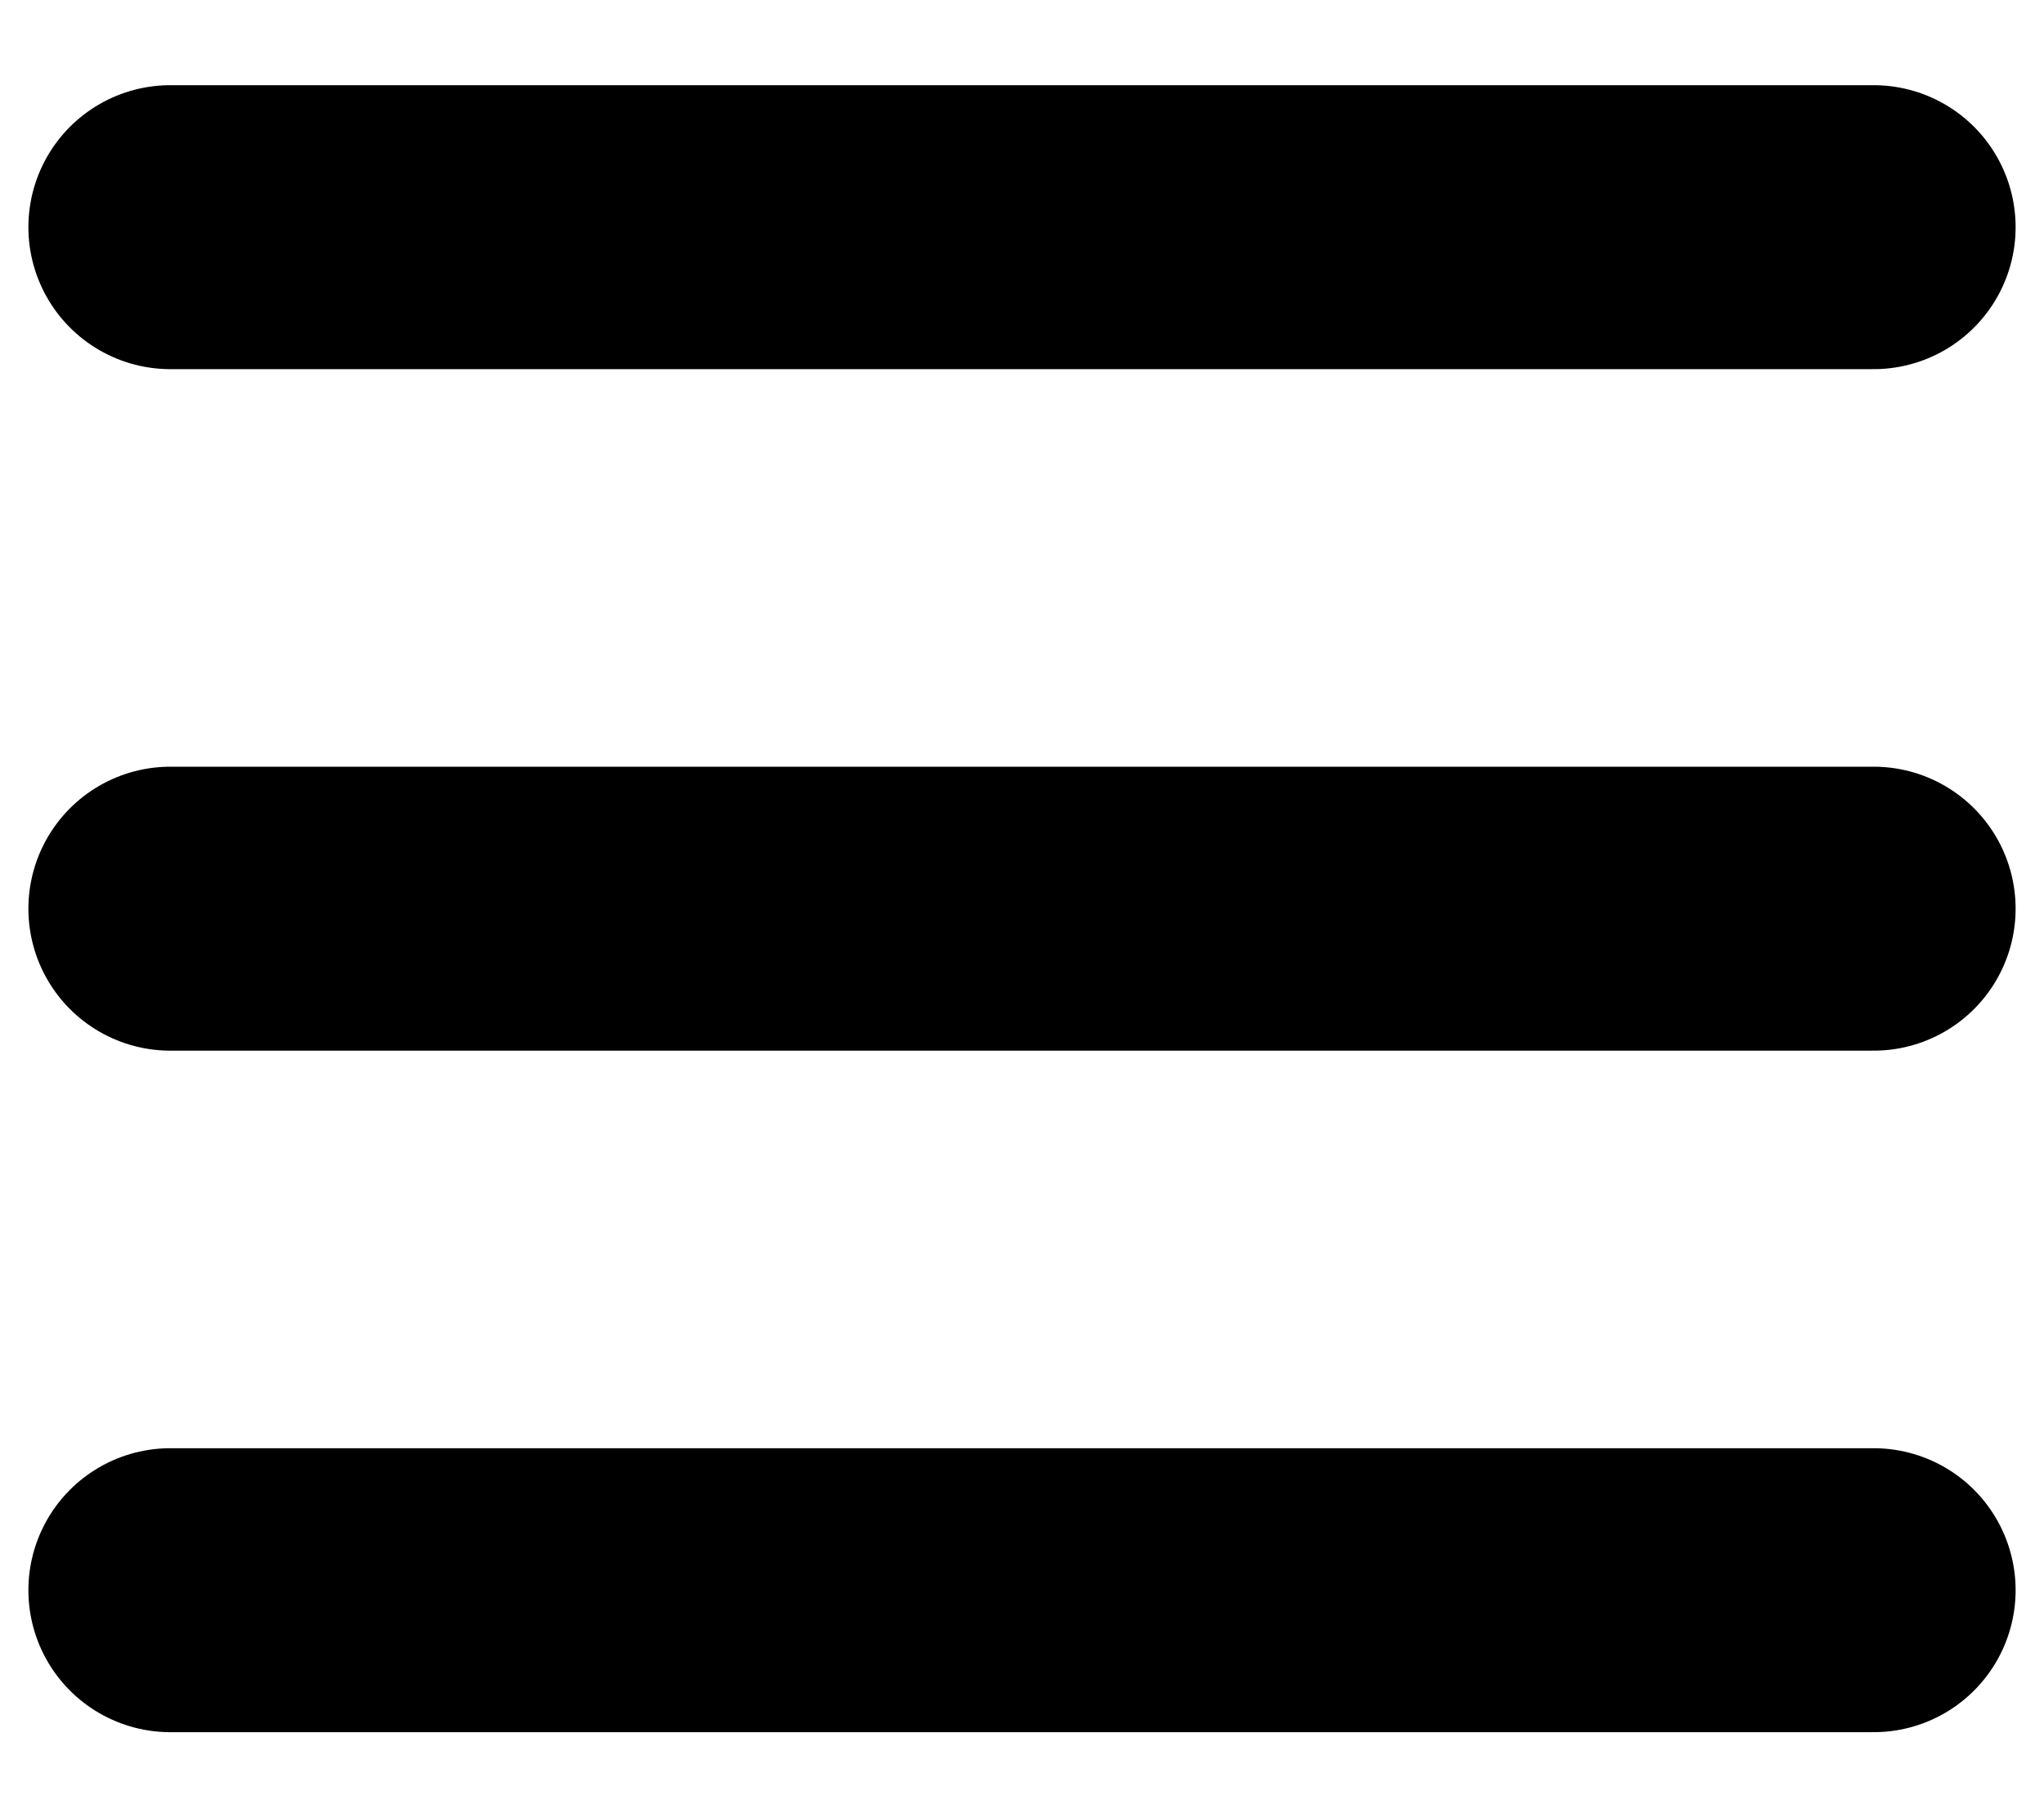
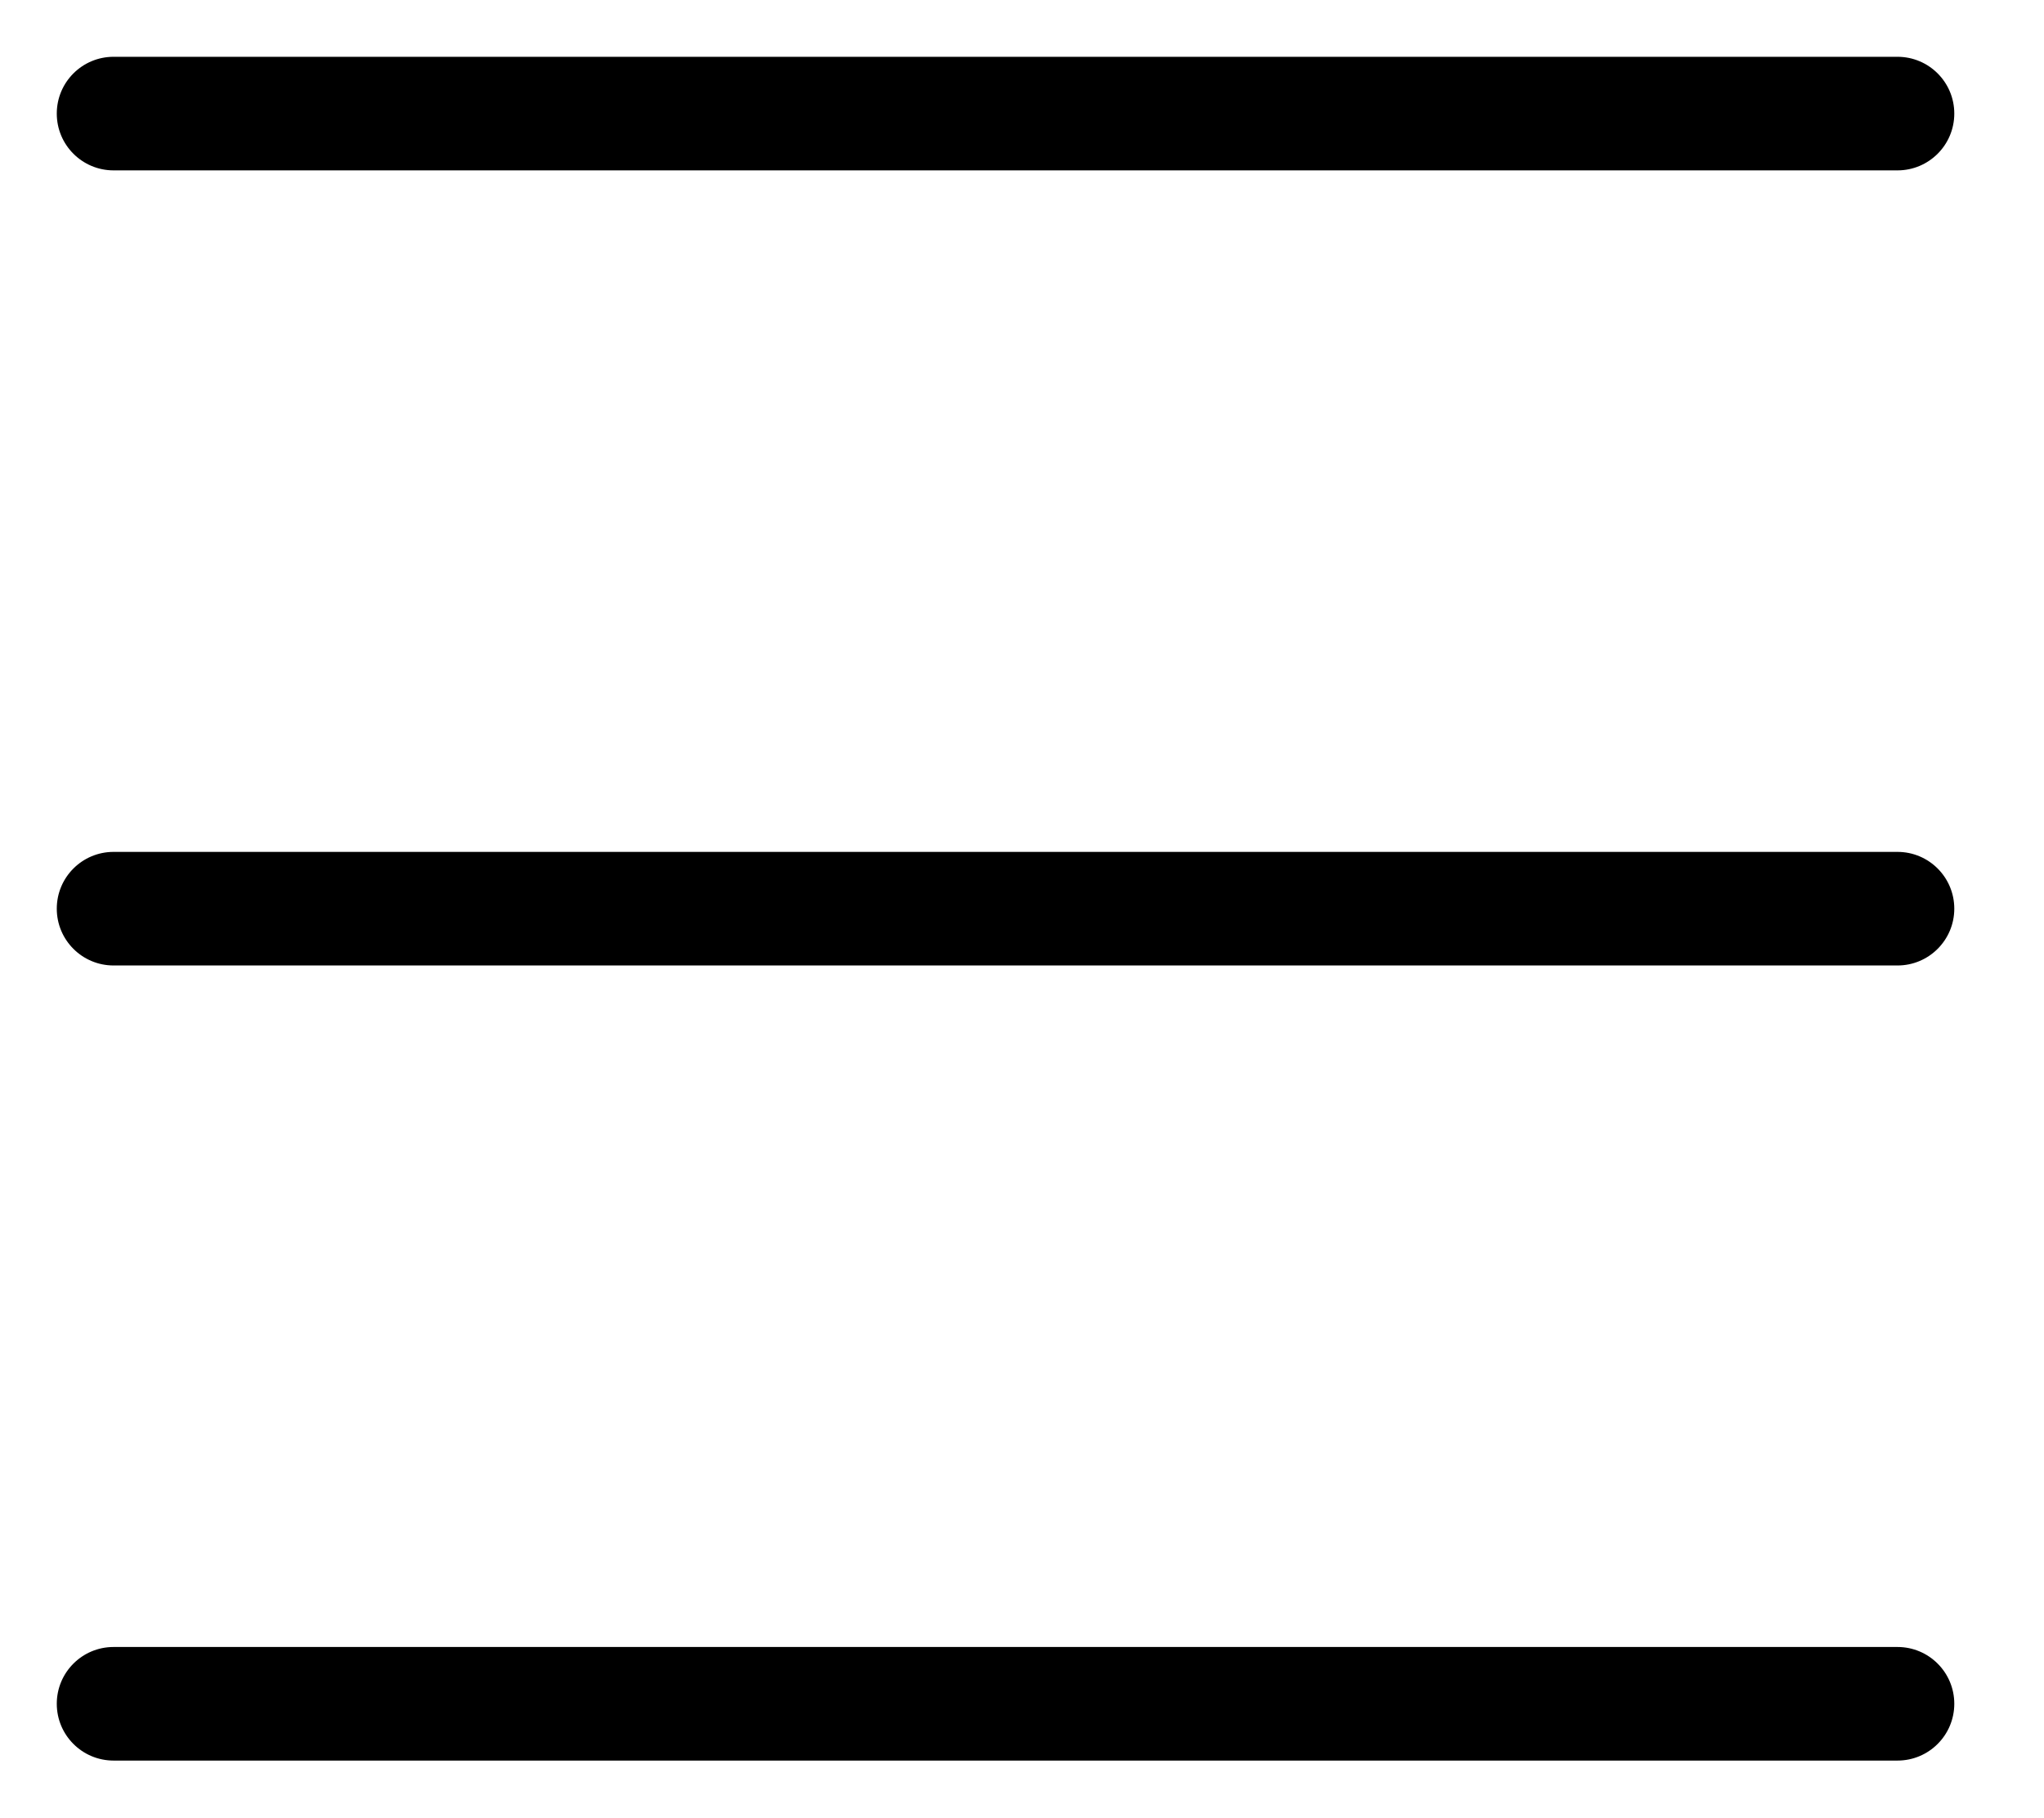
<svg xmlns="http://www.w3.org/2000/svg" fill="none" class="icon icon-hamburger" viewBox="0 0 18 16">
-   <line x1="1.5" y1="2" x2="16.5" y2="2" stroke="currentColor" stroke-width="2.5" stroke-linecap="round" />
-   <line x1="1.5" y1="8" x2="16.5" y2="8" stroke="currentColor" stroke-width="2.5" stroke-linecap="round" />
-   <line x1="1.5" y1="14" x2="16.5" y2="14" stroke="currentColor" stroke-width="2.5" stroke-linecap="round" />
+   <path fill="currentColor" d="M1 .5a.5.5 0 1 0 0 1h15.71a.5.5 0 0 0 0-1zM.5 8a.5.5 0 0 1 .5-.5h15.71a.5.5 0 0 1 0 1H1A.5.5 0 0 1 .5 8m0 7a.5.5 0 0 1 .5-.5h15.71a.5.5 0 0 1 0 1H1a.5.5 0 0 1-.5-.5" />
</svg>
